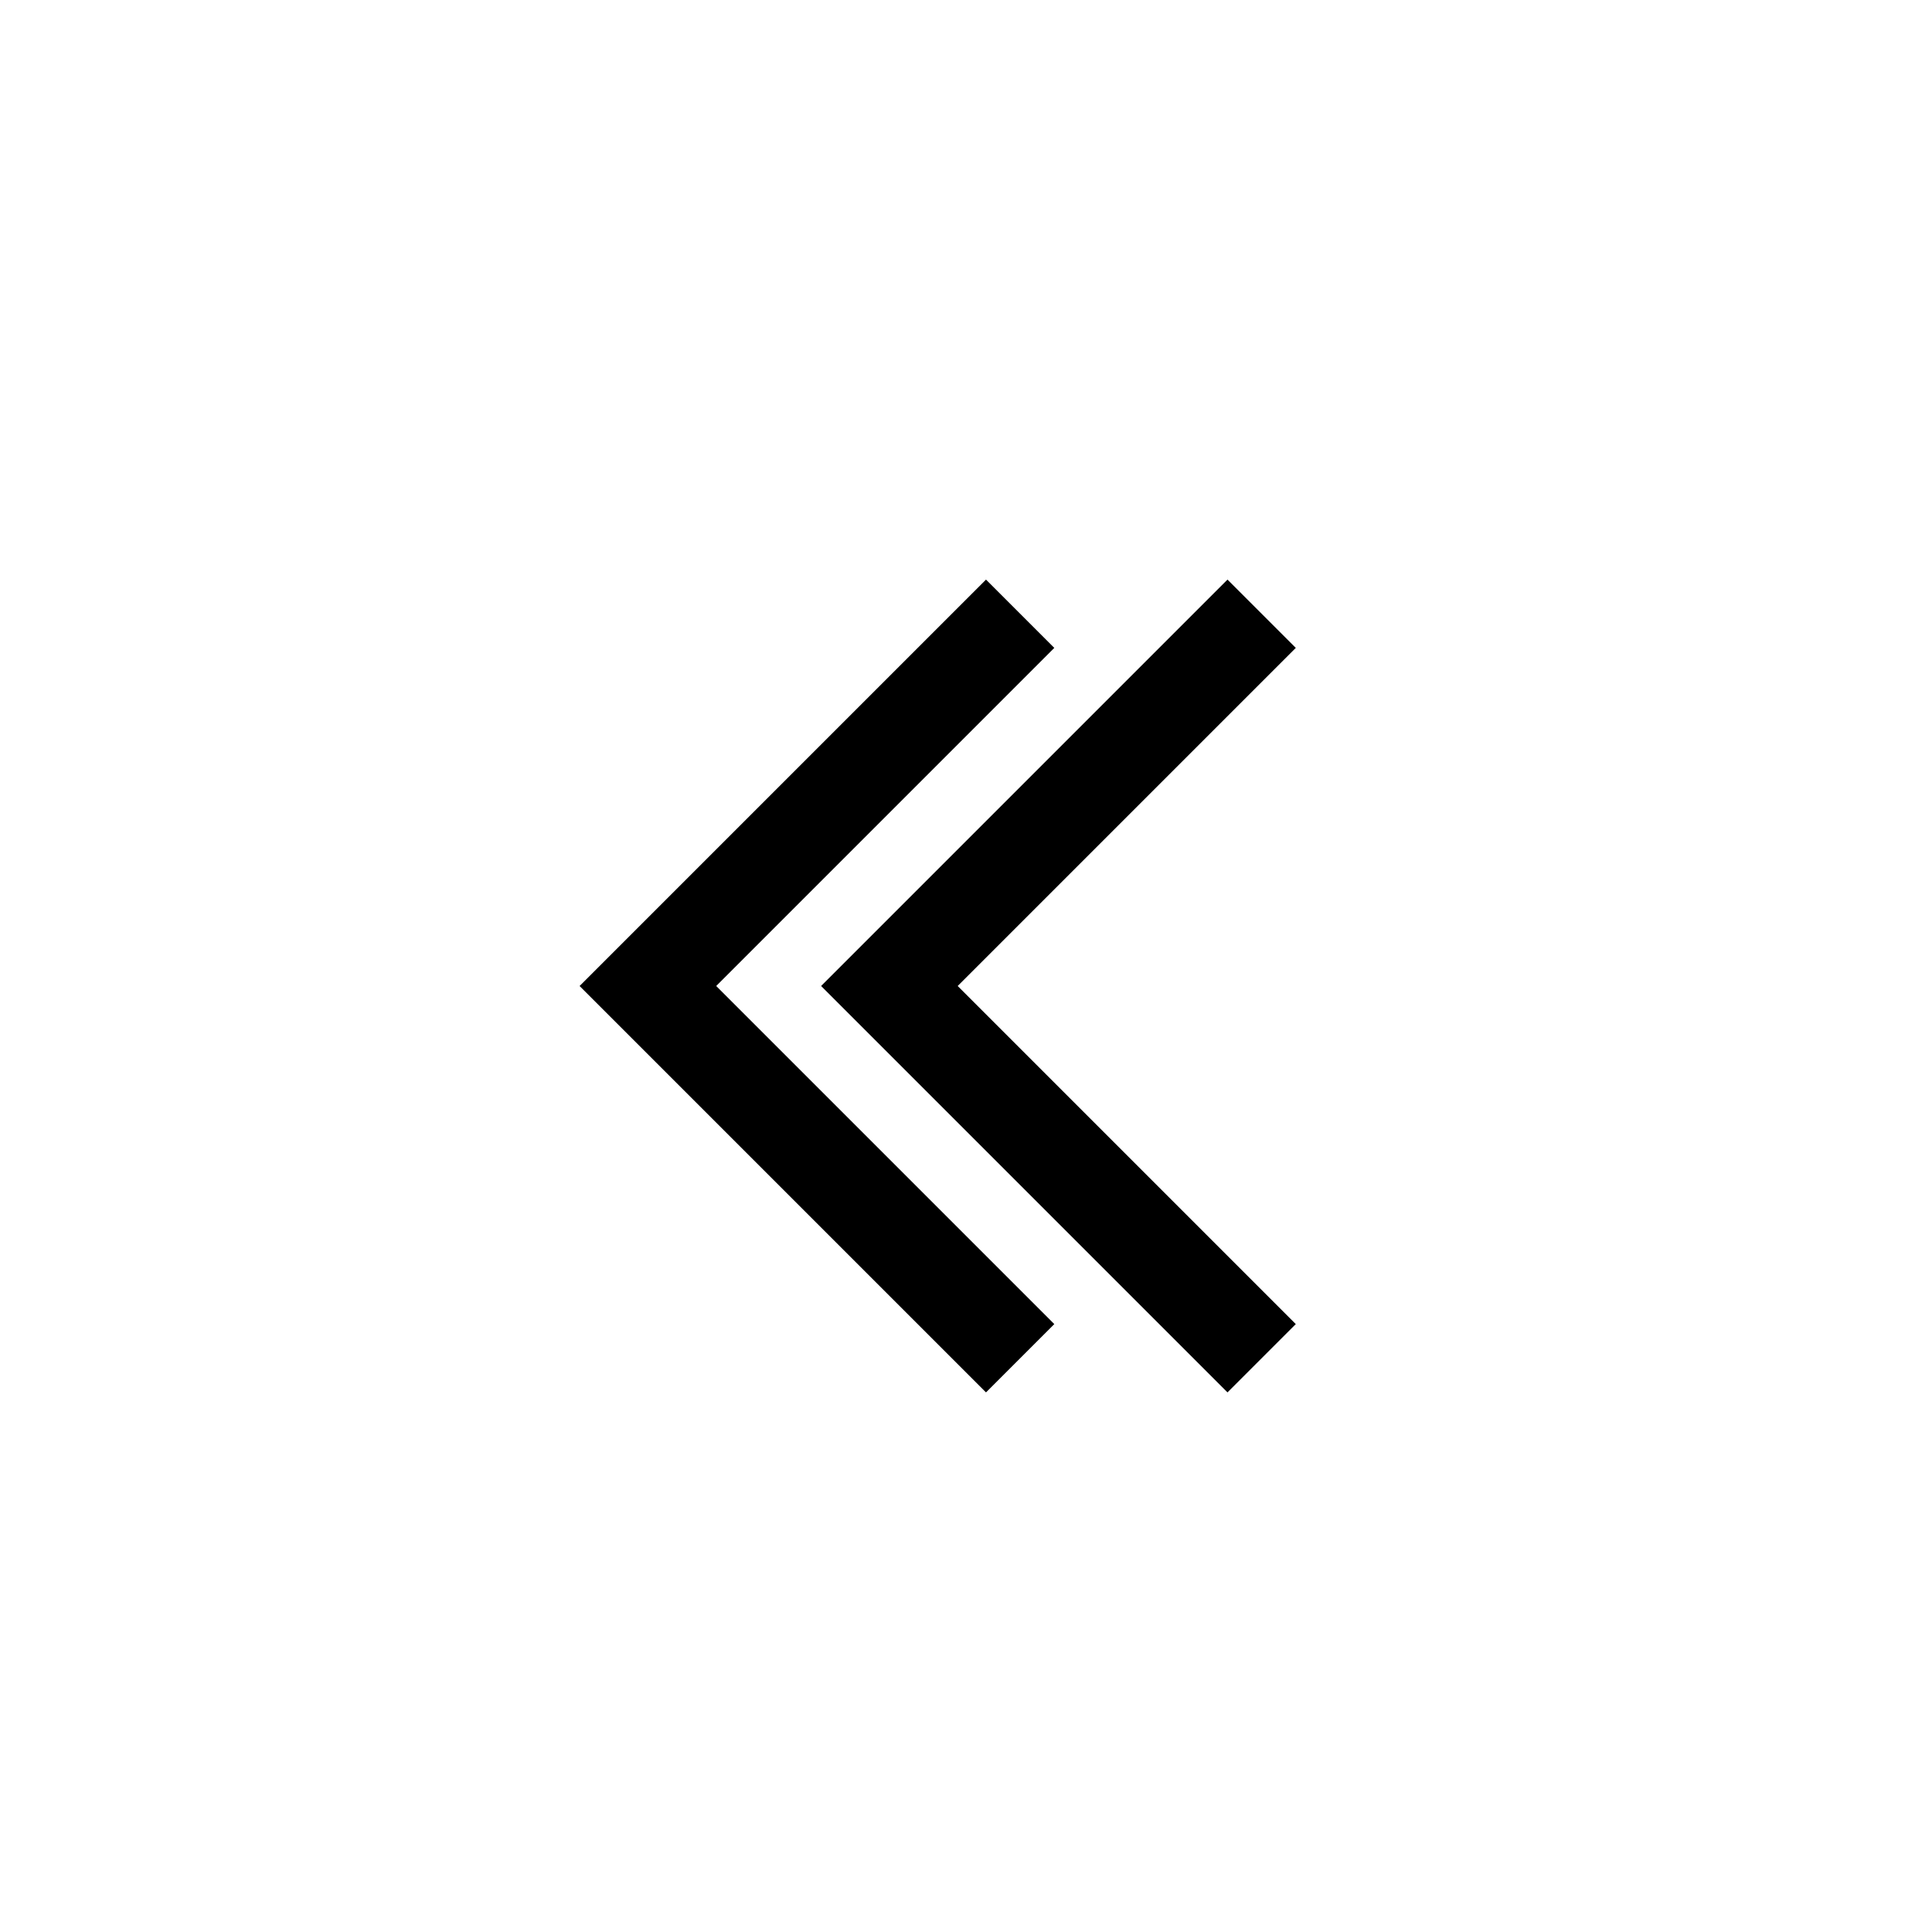
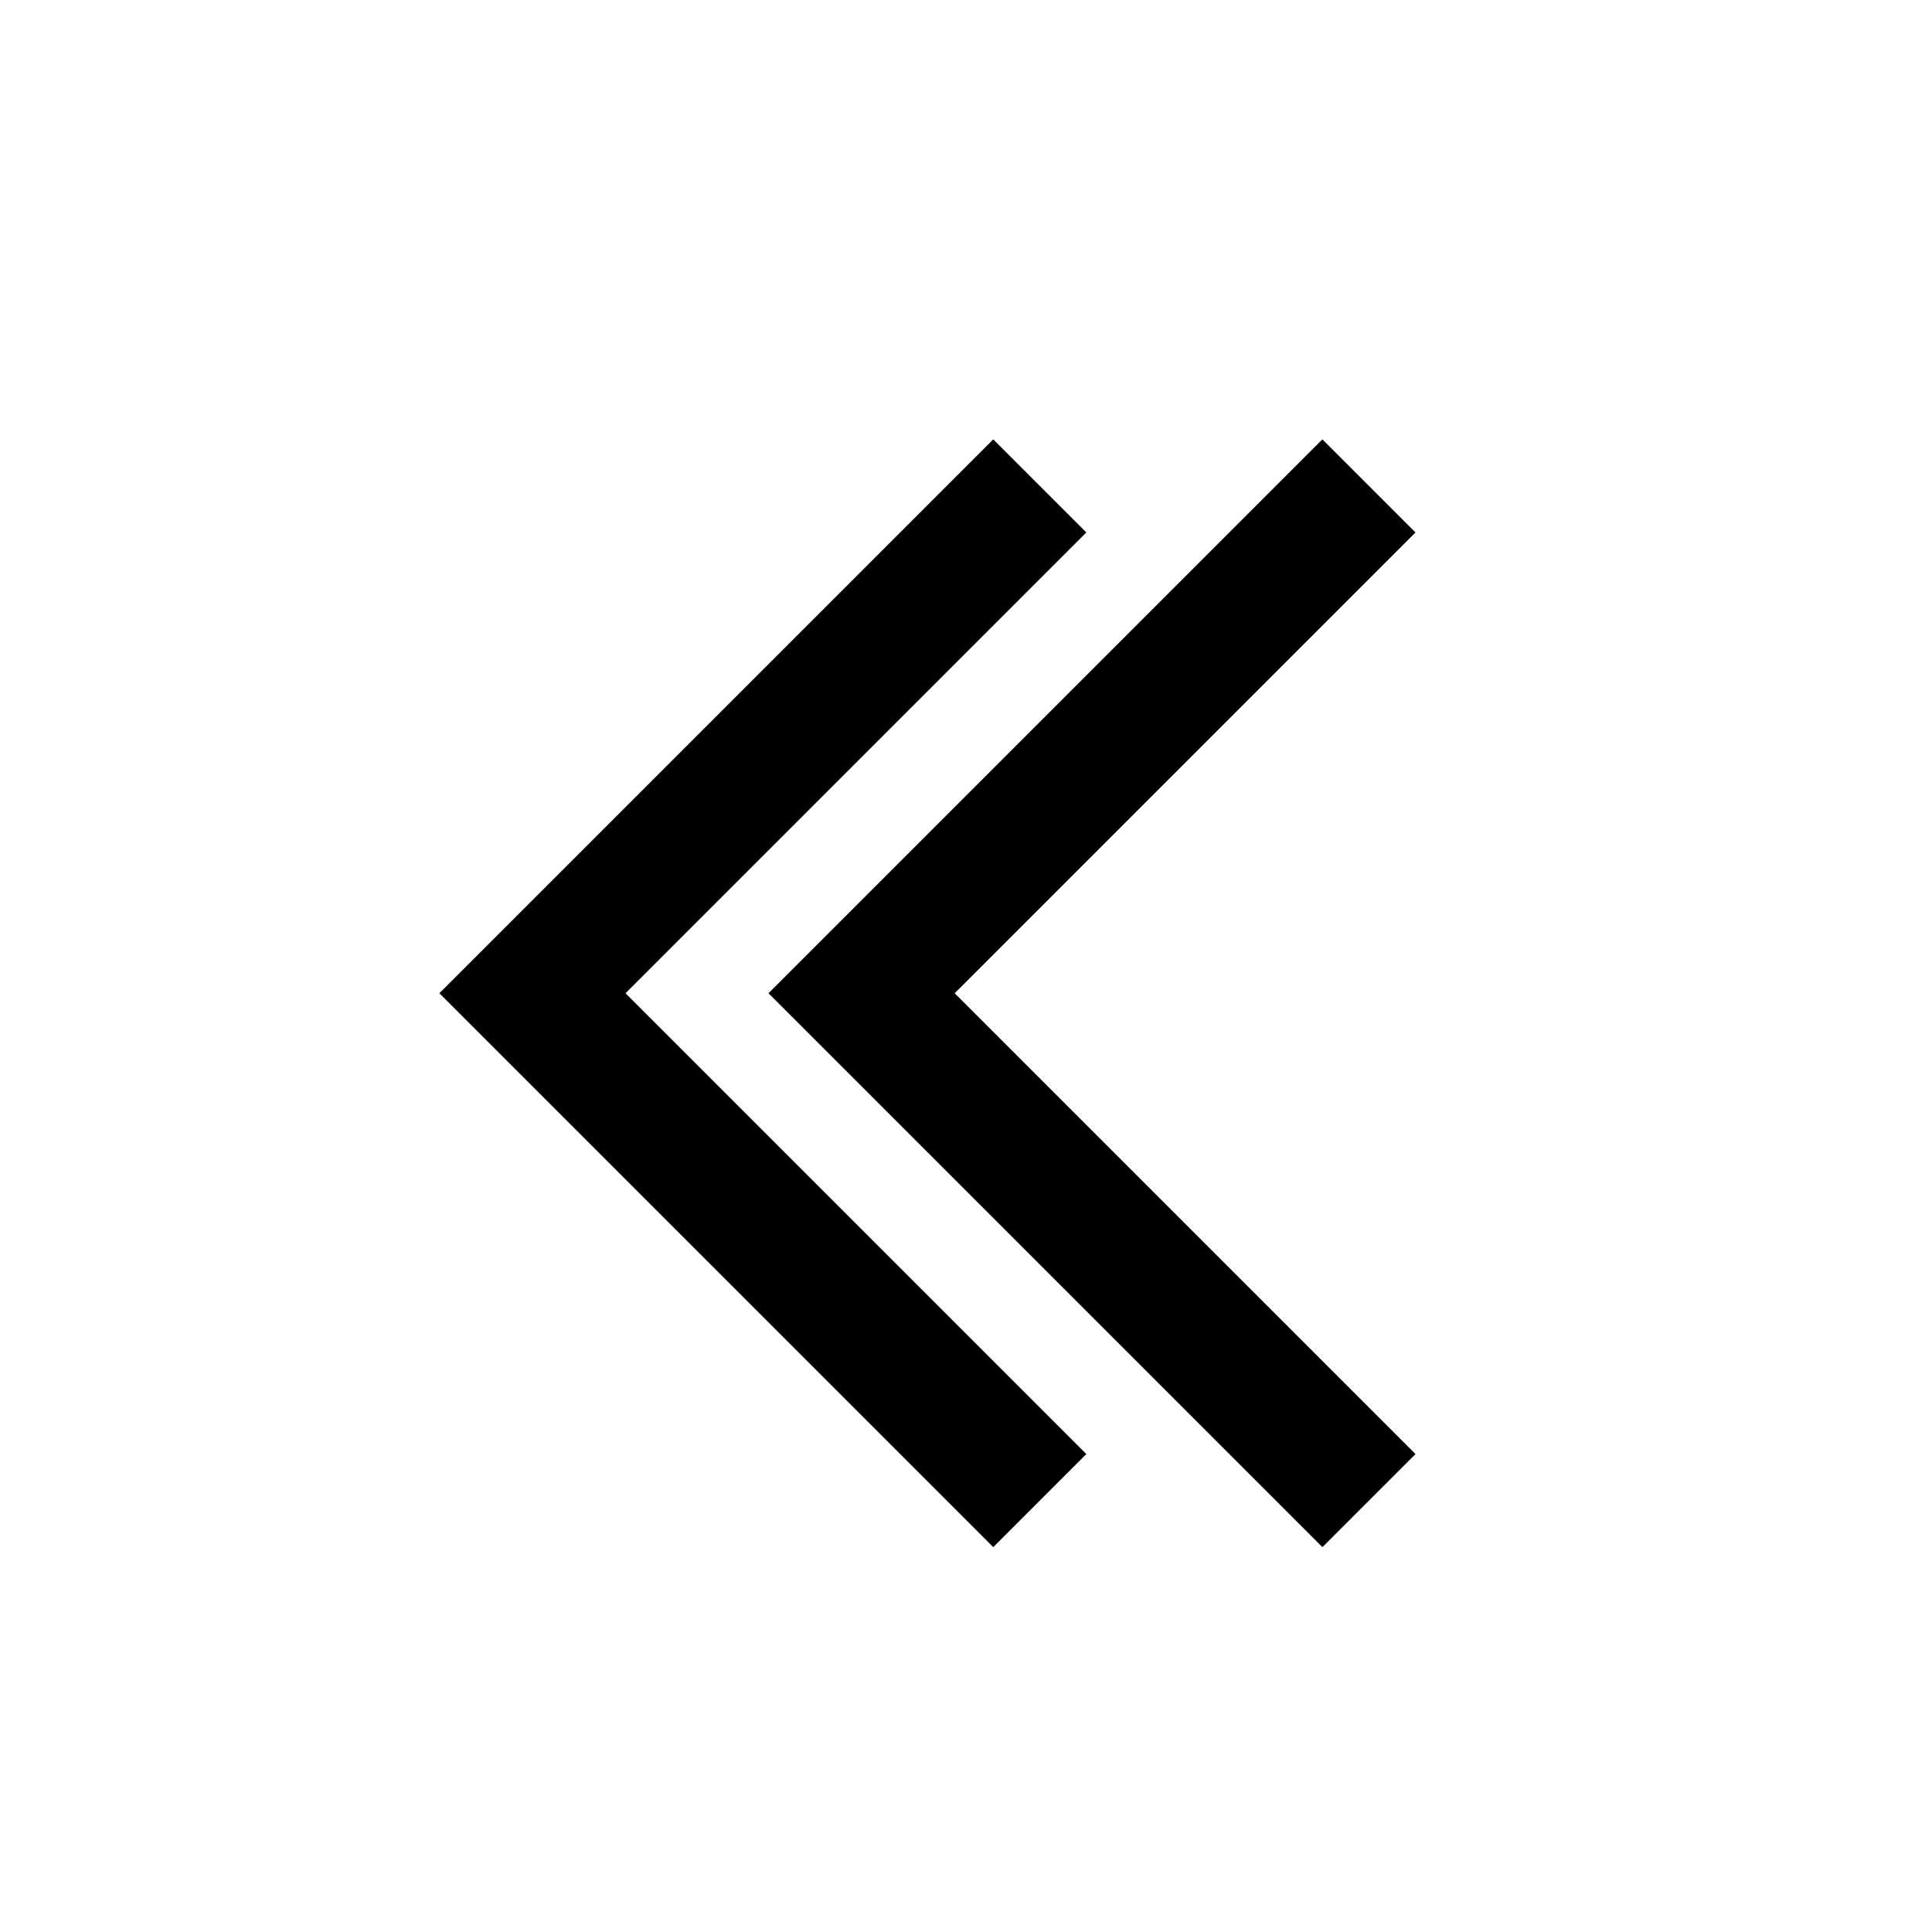
- <svg xmlns="http://www.w3.org/2000/svg" height="1200" viewBox="0 0 1200 1200" width="1200">
-   <path d="m762.42 864.84-252.42-252.42 252.42-252.42 42.42 42.42-210 210 210 210zm-150 0-252.42-252.42 252.42-252.42 42.42 42.42-210 210 210 210z" fill-rule="evenodd" />
+ <svg xmlns="http://www.w3.org/2000/svg" height="642" viewBox="0 0 642 642" width="642">
+   <path d="m439.431 146 30.931 30.931-153.125 153.125 153.125 153.125-30.931 30.931-184.056-184.056zm-109.375 0 30.931 30.931-153.125 153.125 153.125 153.125-30.931 30.931-184.056-184.056z" fill-rule="evenodd" />
</svg>
